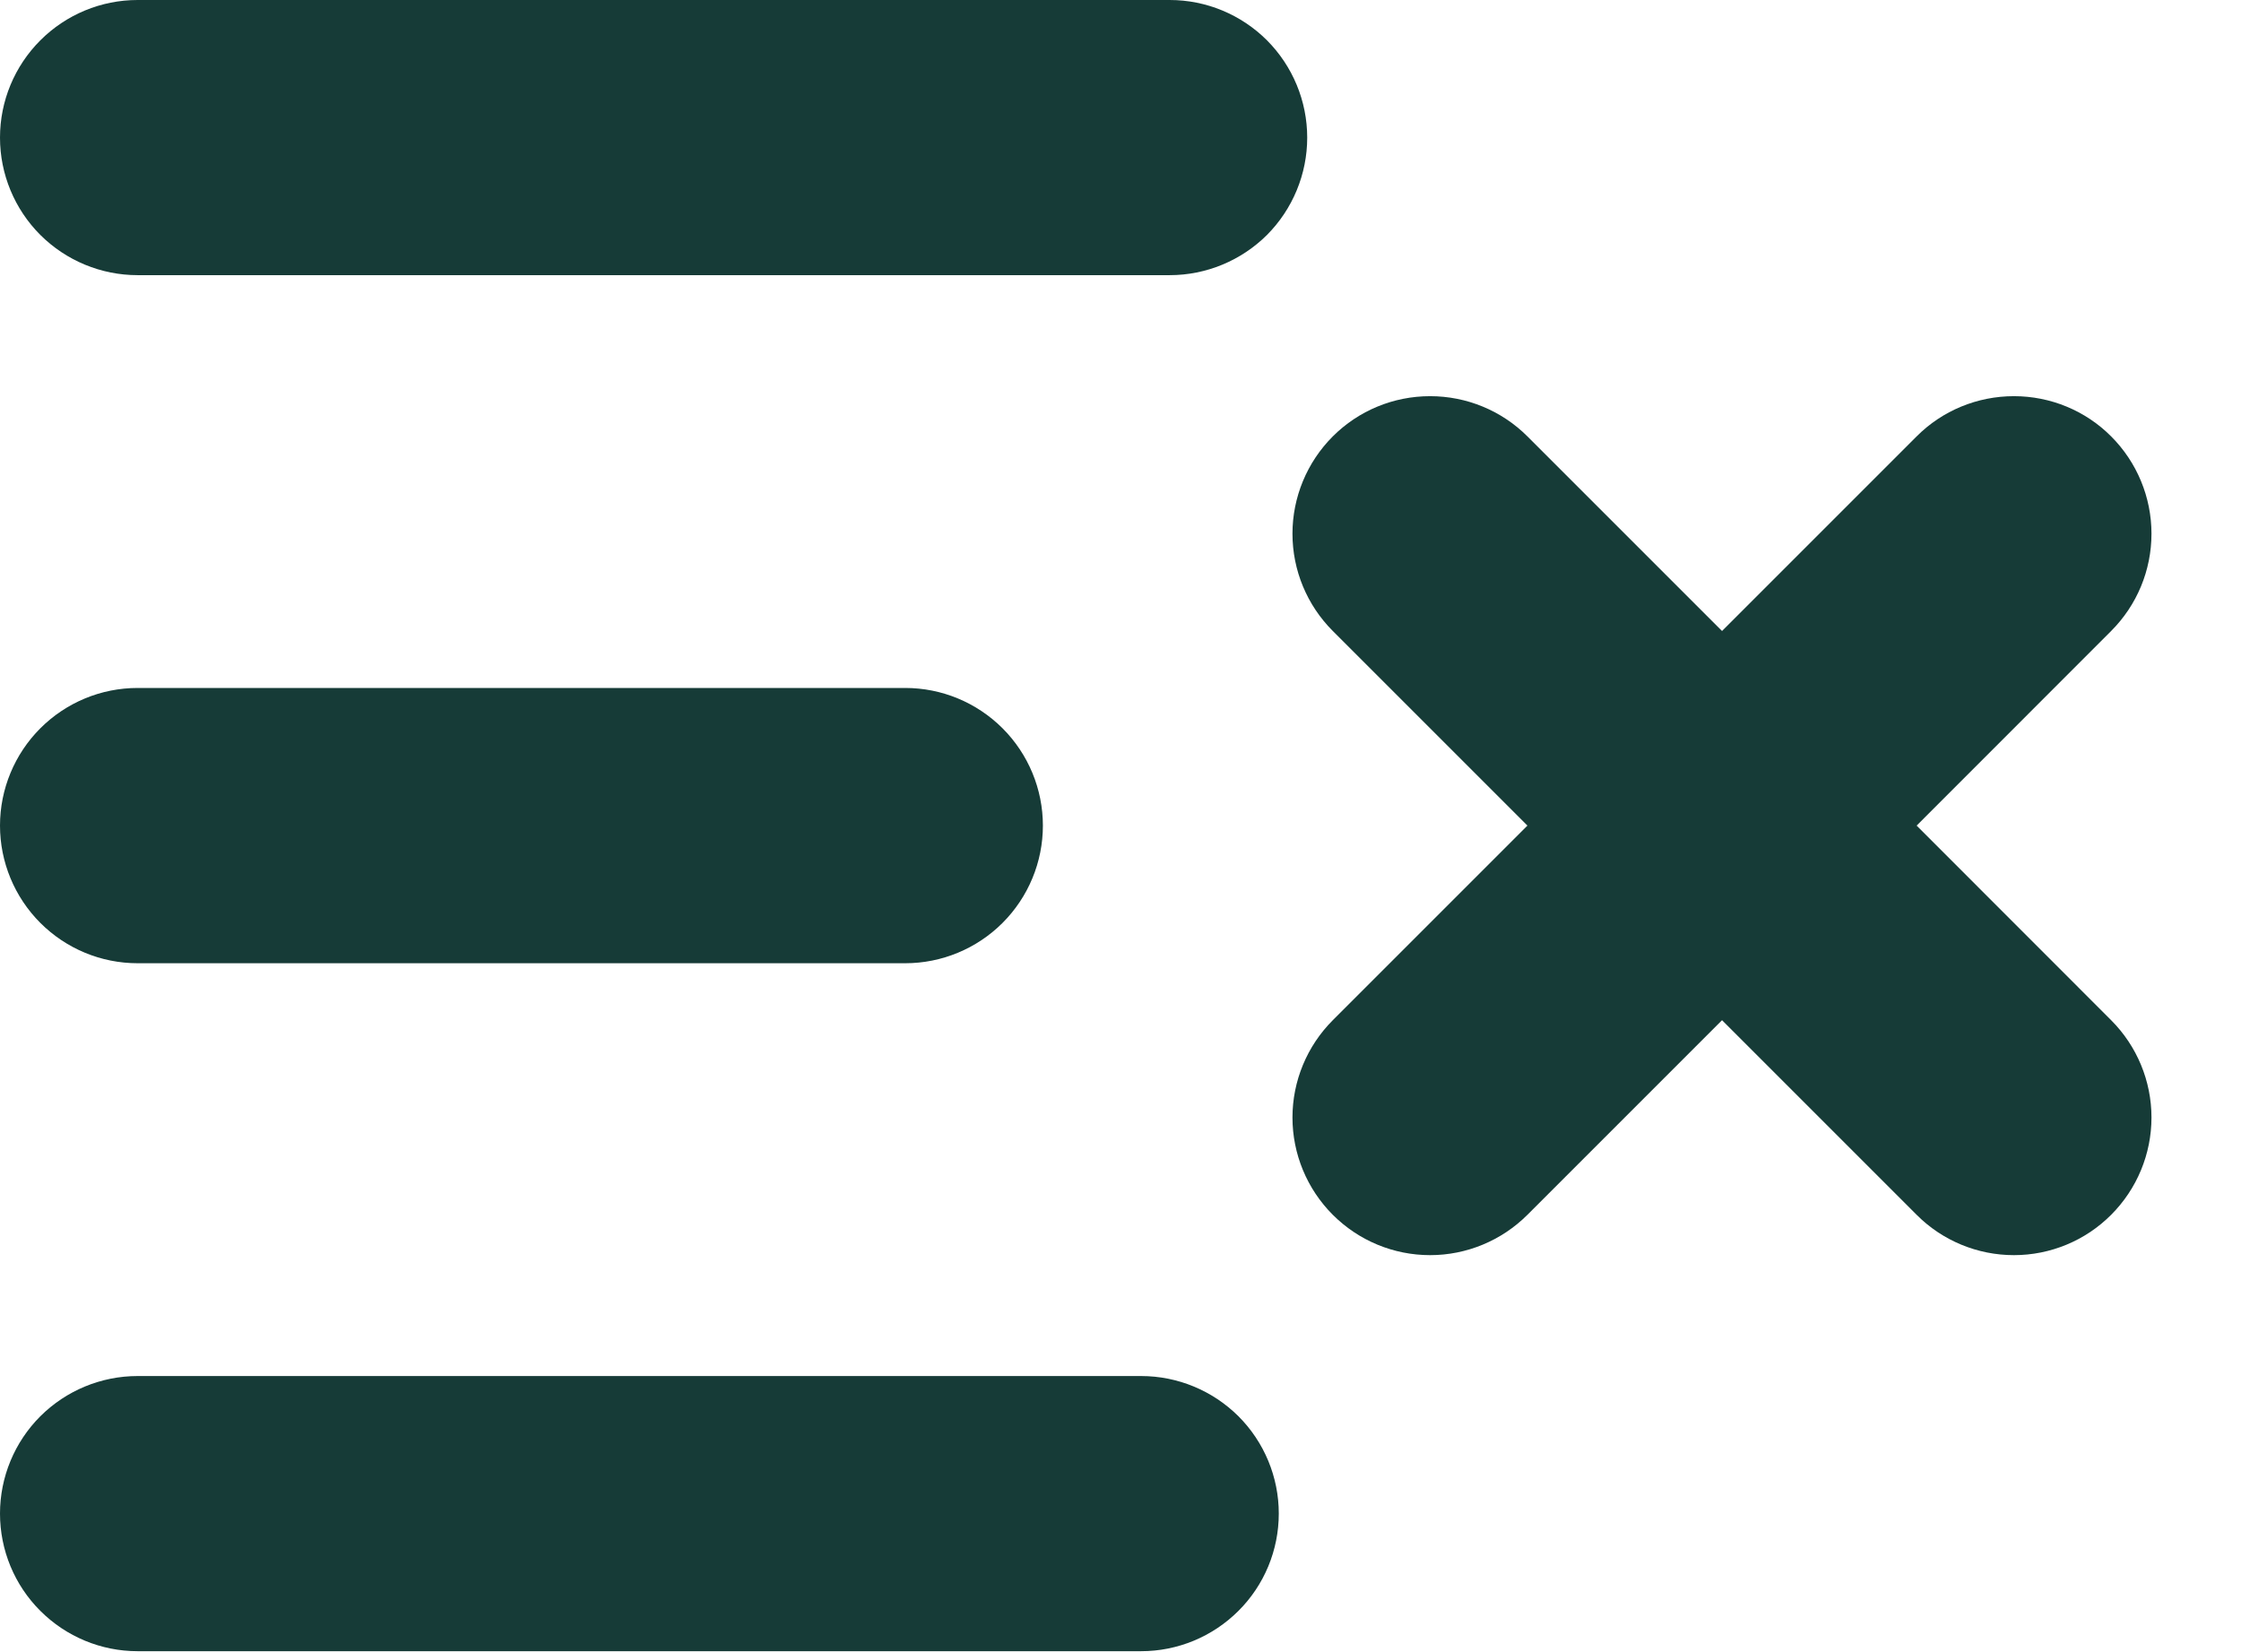
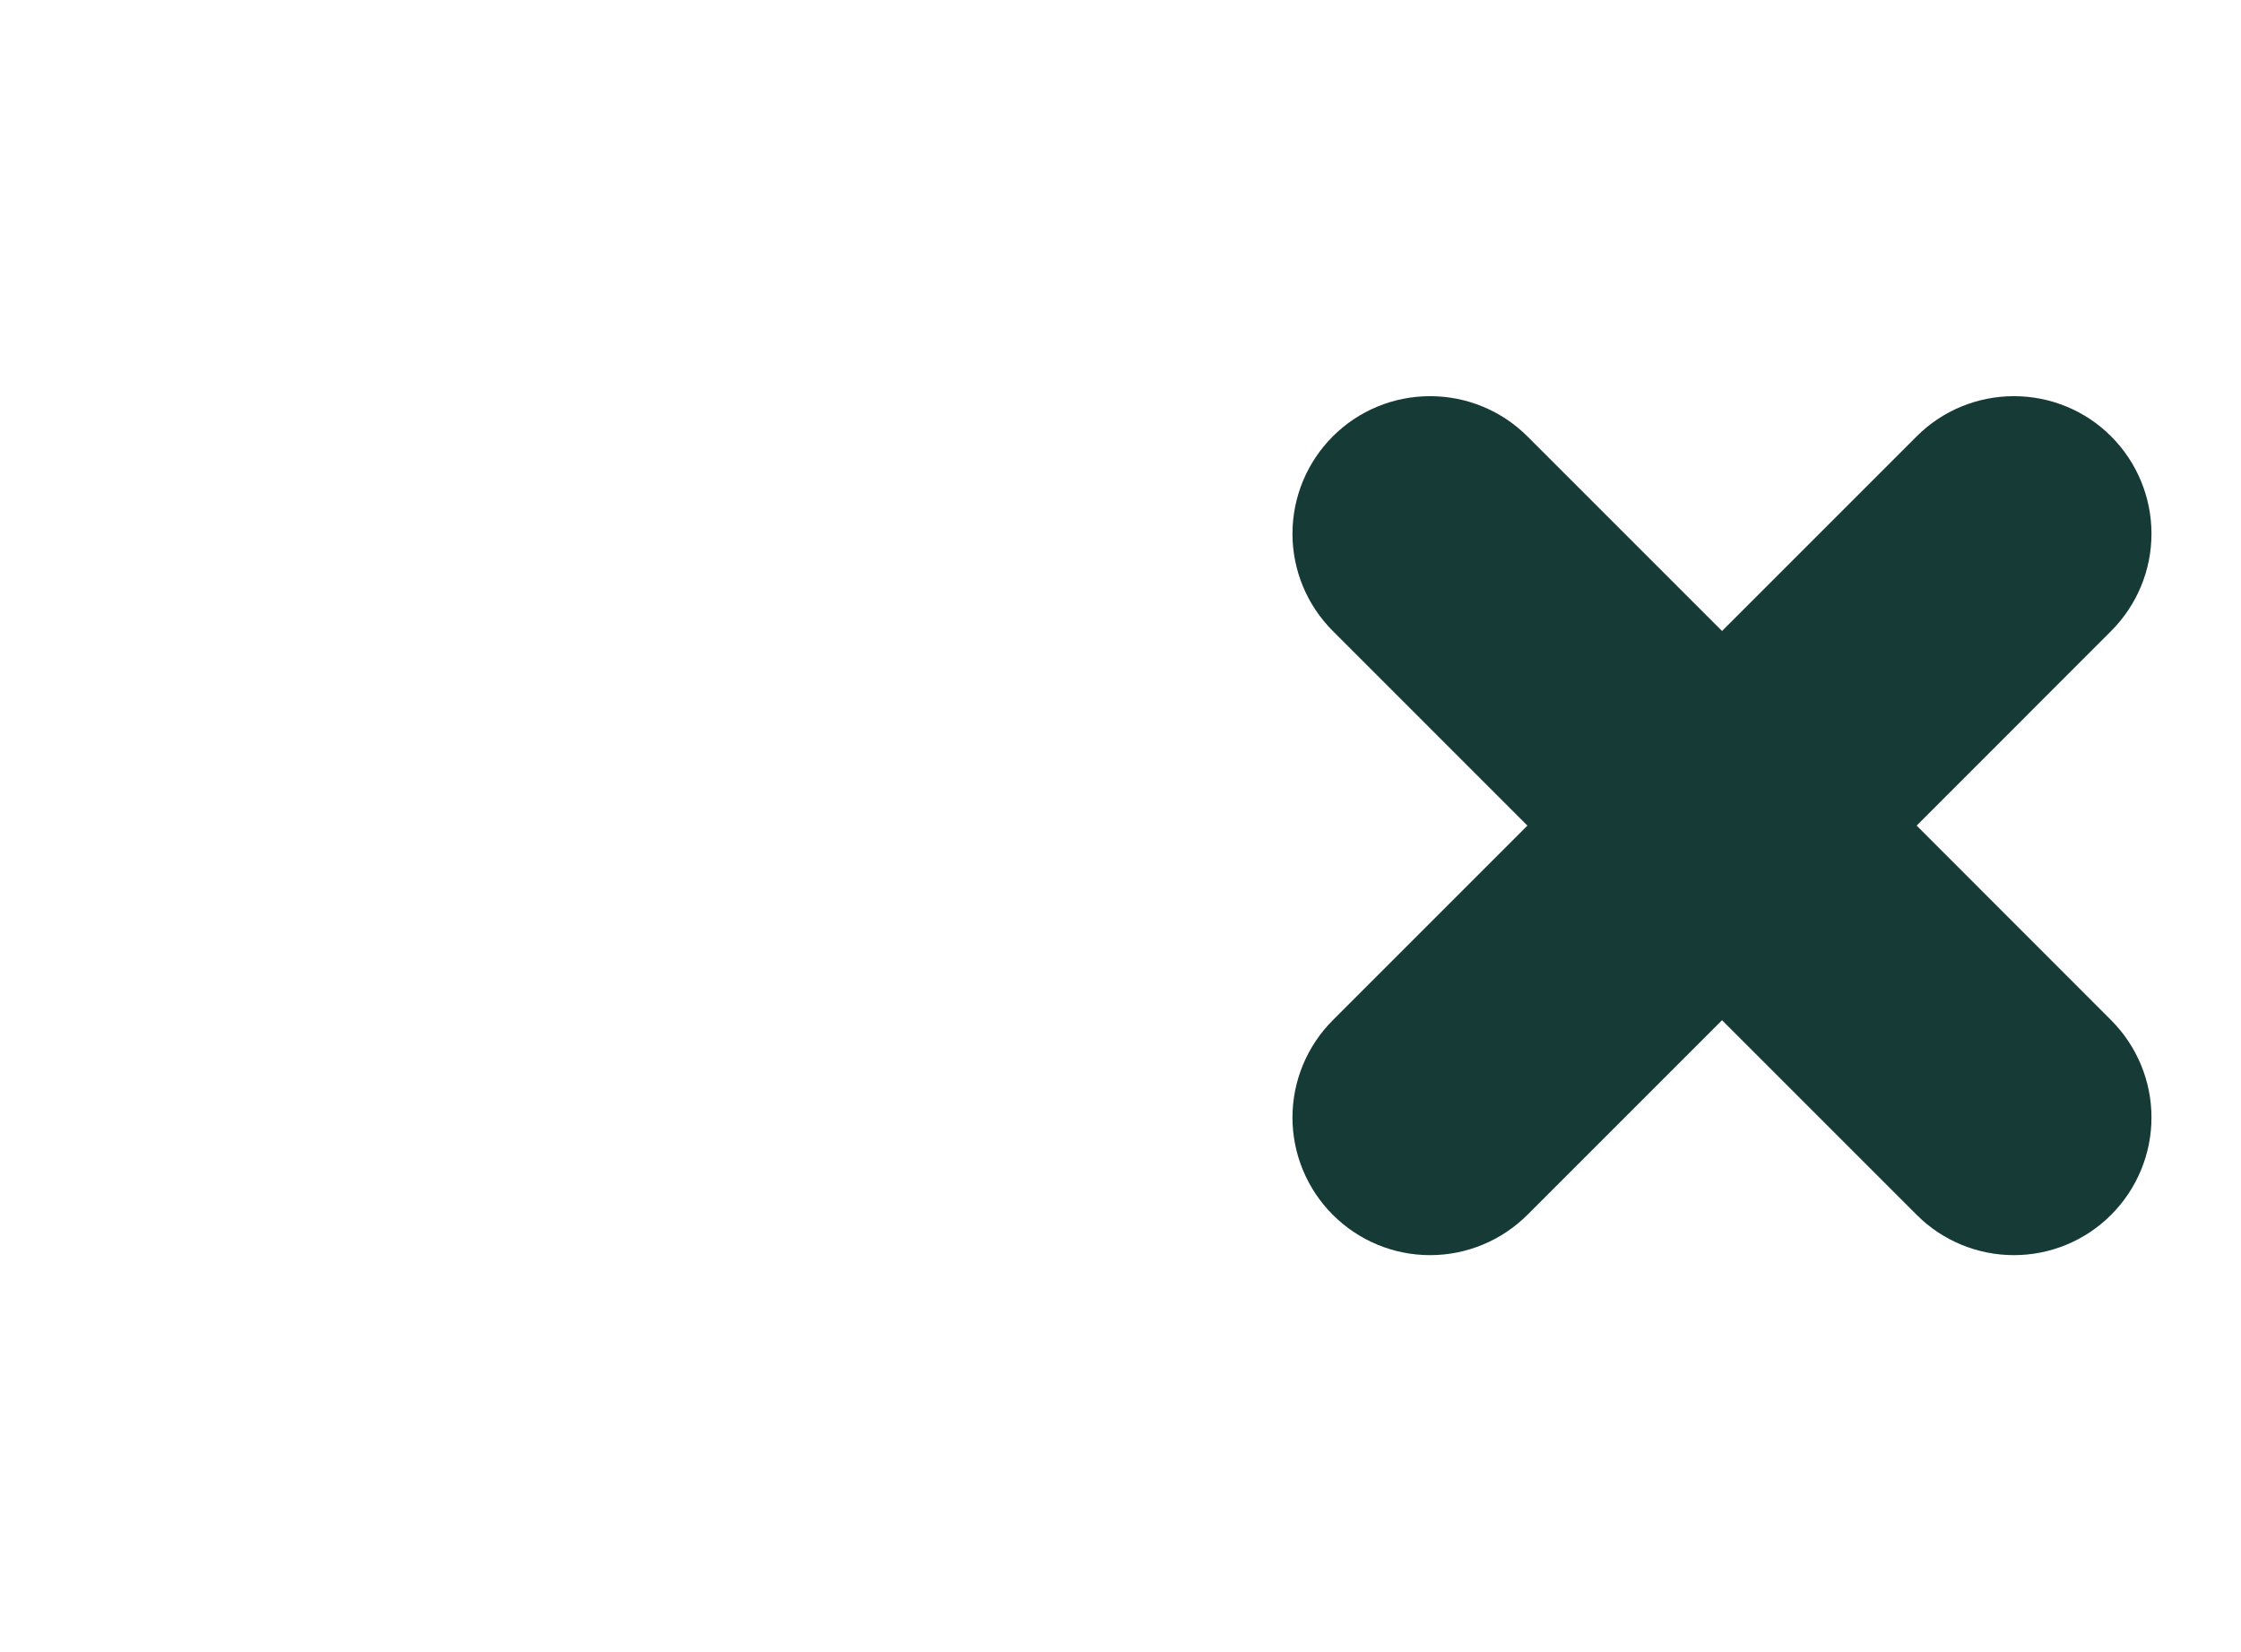
<svg xmlns="http://www.w3.org/2000/svg" width="19" height="14" viewBox="0 0 19 14" fill="none">
-   <path fill-rule="evenodd" clip-rule="evenodd" d="M0 1.167C0 0.857 0.123 0.561 0.342 0.342C0.561 0.123 0.857 0 1.167 0L9.917 0C10.226 0 10.523 0.123 10.742 0.342C10.96 0.561 11.083 0.857 11.083 1.167C11.083 1.476 10.96 1.773 10.742 1.992C10.523 2.21 10.226 2.333 9.917 2.333H1.167C0.857 2.333 0.561 2.21 0.342 1.992C0.123 1.773 0 1.476 0 1.167ZM0 7C0 6.691 0.123 6.394 0.342 6.175C0.561 5.956 0.857 5.833 1.167 5.833H7.675C7.984 5.833 8.281 5.956 8.5 6.175C8.719 6.394 8.842 6.691 8.842 7C8.842 7.309 8.719 7.606 8.5 7.825C8.281 8.044 7.984 8.167 7.675 8.167H1.167C0.857 8.167 0.561 8.044 0.342 7.825C0.123 7.606 0 7.309 0 7ZM0 12.833C0 12.524 0.123 12.227 0.342 12.008C0.561 11.79 0.857 11.667 1.167 11.667H9.675C9.984 11.667 10.281 11.79 10.5 12.008C10.719 12.227 10.842 12.524 10.842 12.833C10.842 13.143 10.719 13.44 10.5 13.658C10.281 13.877 9.984 14 9.675 14H1.167C0.857 14 0.561 13.877 0.342 13.658C0.123 13.44 0 13.143 0 12.833Z" fill="#163B37" />
+   <path fill-rule="evenodd" clip-rule="evenodd" d="M0 1.167C0 0.857 0.123 0.561 0.342 0.342C0.561 0.123 0.857 0 1.167 0L9.917 0C10.226 0 10.523 0.123 10.742 0.342C10.96 0.561 11.083 0.857 11.083 1.167C11.083 1.476 10.96 1.773 10.742 1.992C10.523 2.21 10.226 2.333 9.917 2.333H1.167C0.857 2.333 0.561 2.21 0.342 1.992C0.123 1.773 0 1.476 0 1.167ZM0 7C0 6.691 0.123 6.394 0.342 6.175C0.561 5.956 0.857 5.833 1.167 5.833H7.675C7.984 5.833 8.281 5.956 8.5 6.175C8.719 6.394 8.842 6.691 8.842 7C8.842 7.309 8.719 7.606 8.5 7.825C8.281 8.044 7.984 8.167 7.675 8.167H1.167C0.857 8.167 0.561 8.044 0.342 7.825C0.123 7.606 0 7.309 0 7ZM0 12.833C0 12.524 0.123 12.227 0.342 12.008C0.561 11.79 0.857 11.667 1.167 11.667H9.675C9.984 11.667 10.281 11.79 10.5 12.008C10.719 12.227 10.842 12.524 10.842 12.833C10.842 13.143 10.719 13.44 10.5 13.658C10.281 13.877 9.984 14 9.675 14H1.167C0.857 14 0.561 13.877 0.342 13.658C0.123 13.44 0 13.143 0 12.833Z" />
  <path fill-rule="evenodd" clip-rule="evenodd" d="M17.899 3.7C18.118 3.919 18.241 4.216 18.241 4.525C18.241 4.835 18.118 5.131 17.899 5.35L16.25 7L17.899 8.65C18.118 8.869 18.241 9.166 18.241 9.475C18.241 9.784 18.118 10.081 17.899 10.3C17.681 10.519 17.384 10.642 17.075 10.642C16.765 10.642 16.468 10.519 16.25 10.3L14.6 8.65L12.95 10.3C12.731 10.519 12.434 10.642 12.125 10.642C11.815 10.642 11.519 10.519 11.3 10.3C11.081 10.081 10.958 9.784 10.958 9.475C10.958 9.166 11.081 8.869 11.3 8.65L12.95 7L11.3 5.35C11.081 5.131 10.958 4.835 10.958 4.525C10.958 4.216 11.081 3.919 11.3 3.7C11.519 3.481 11.815 3.359 12.125 3.359C12.434 3.359 12.731 3.481 12.95 3.7L14.6 5.35L16.25 3.7C16.468 3.481 16.765 3.359 17.075 3.359C17.384 3.359 17.681 3.481 17.899 3.7Z" fill="#163B37" />
</svg>
